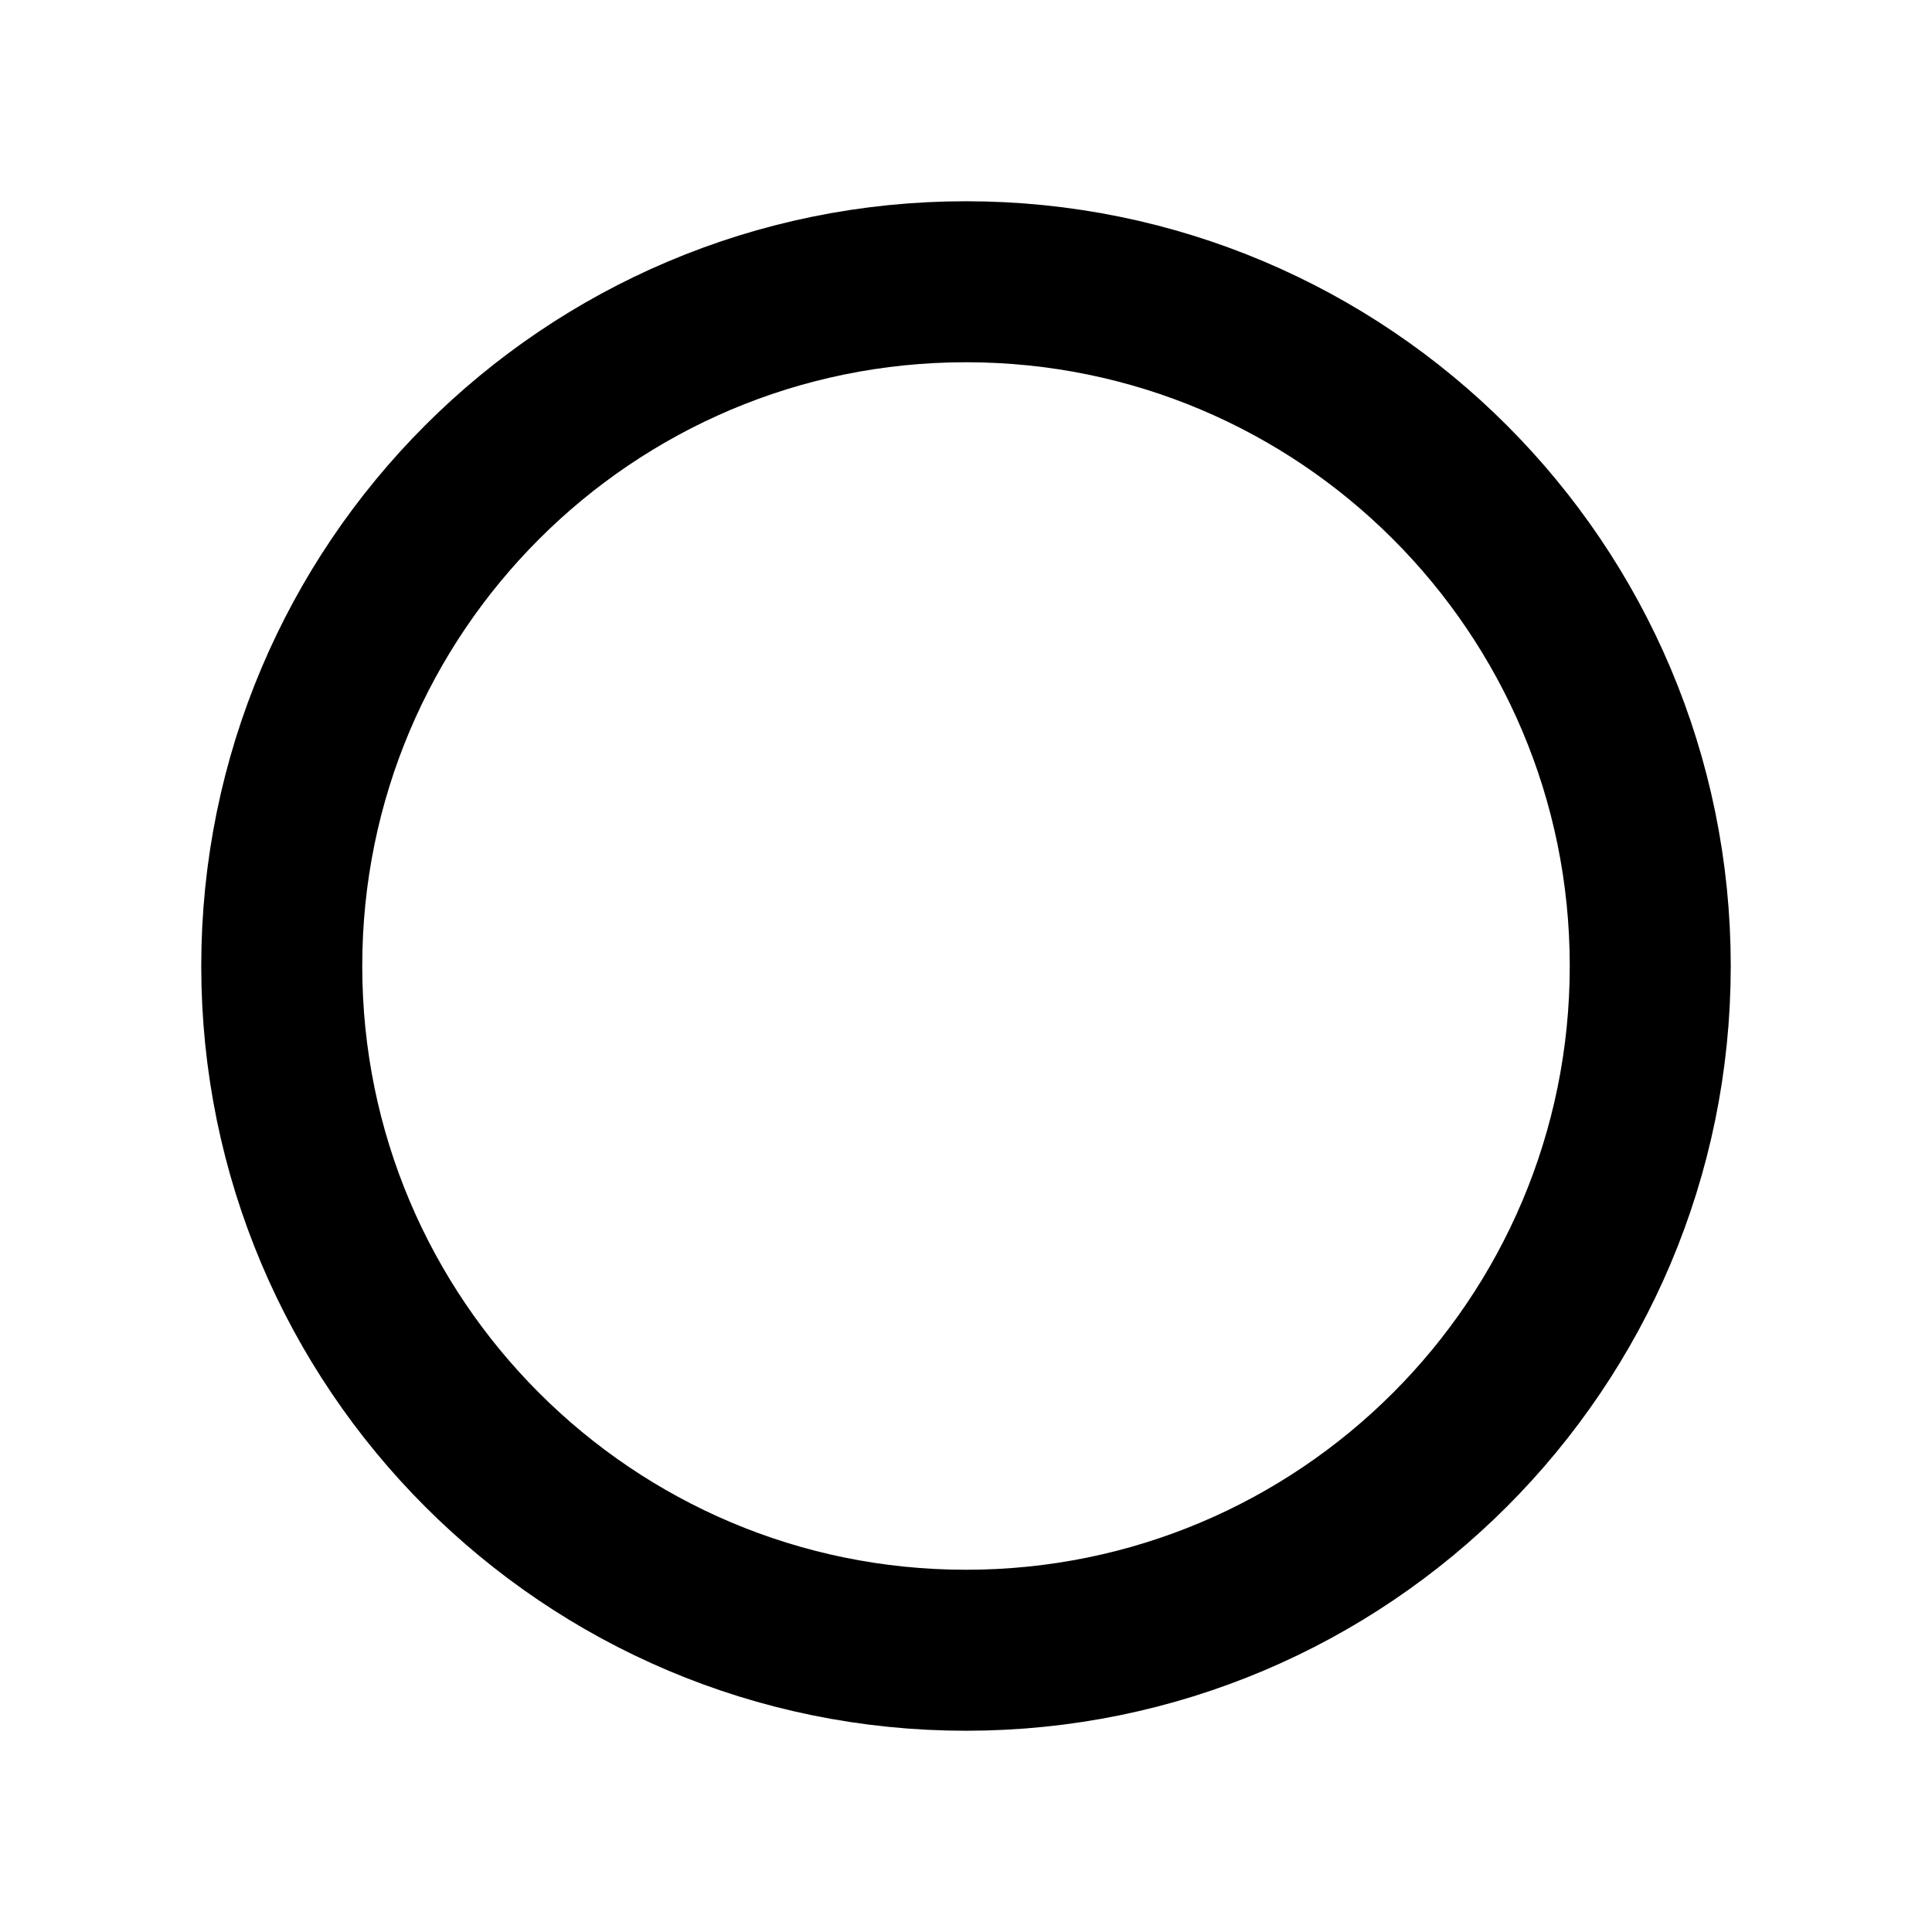
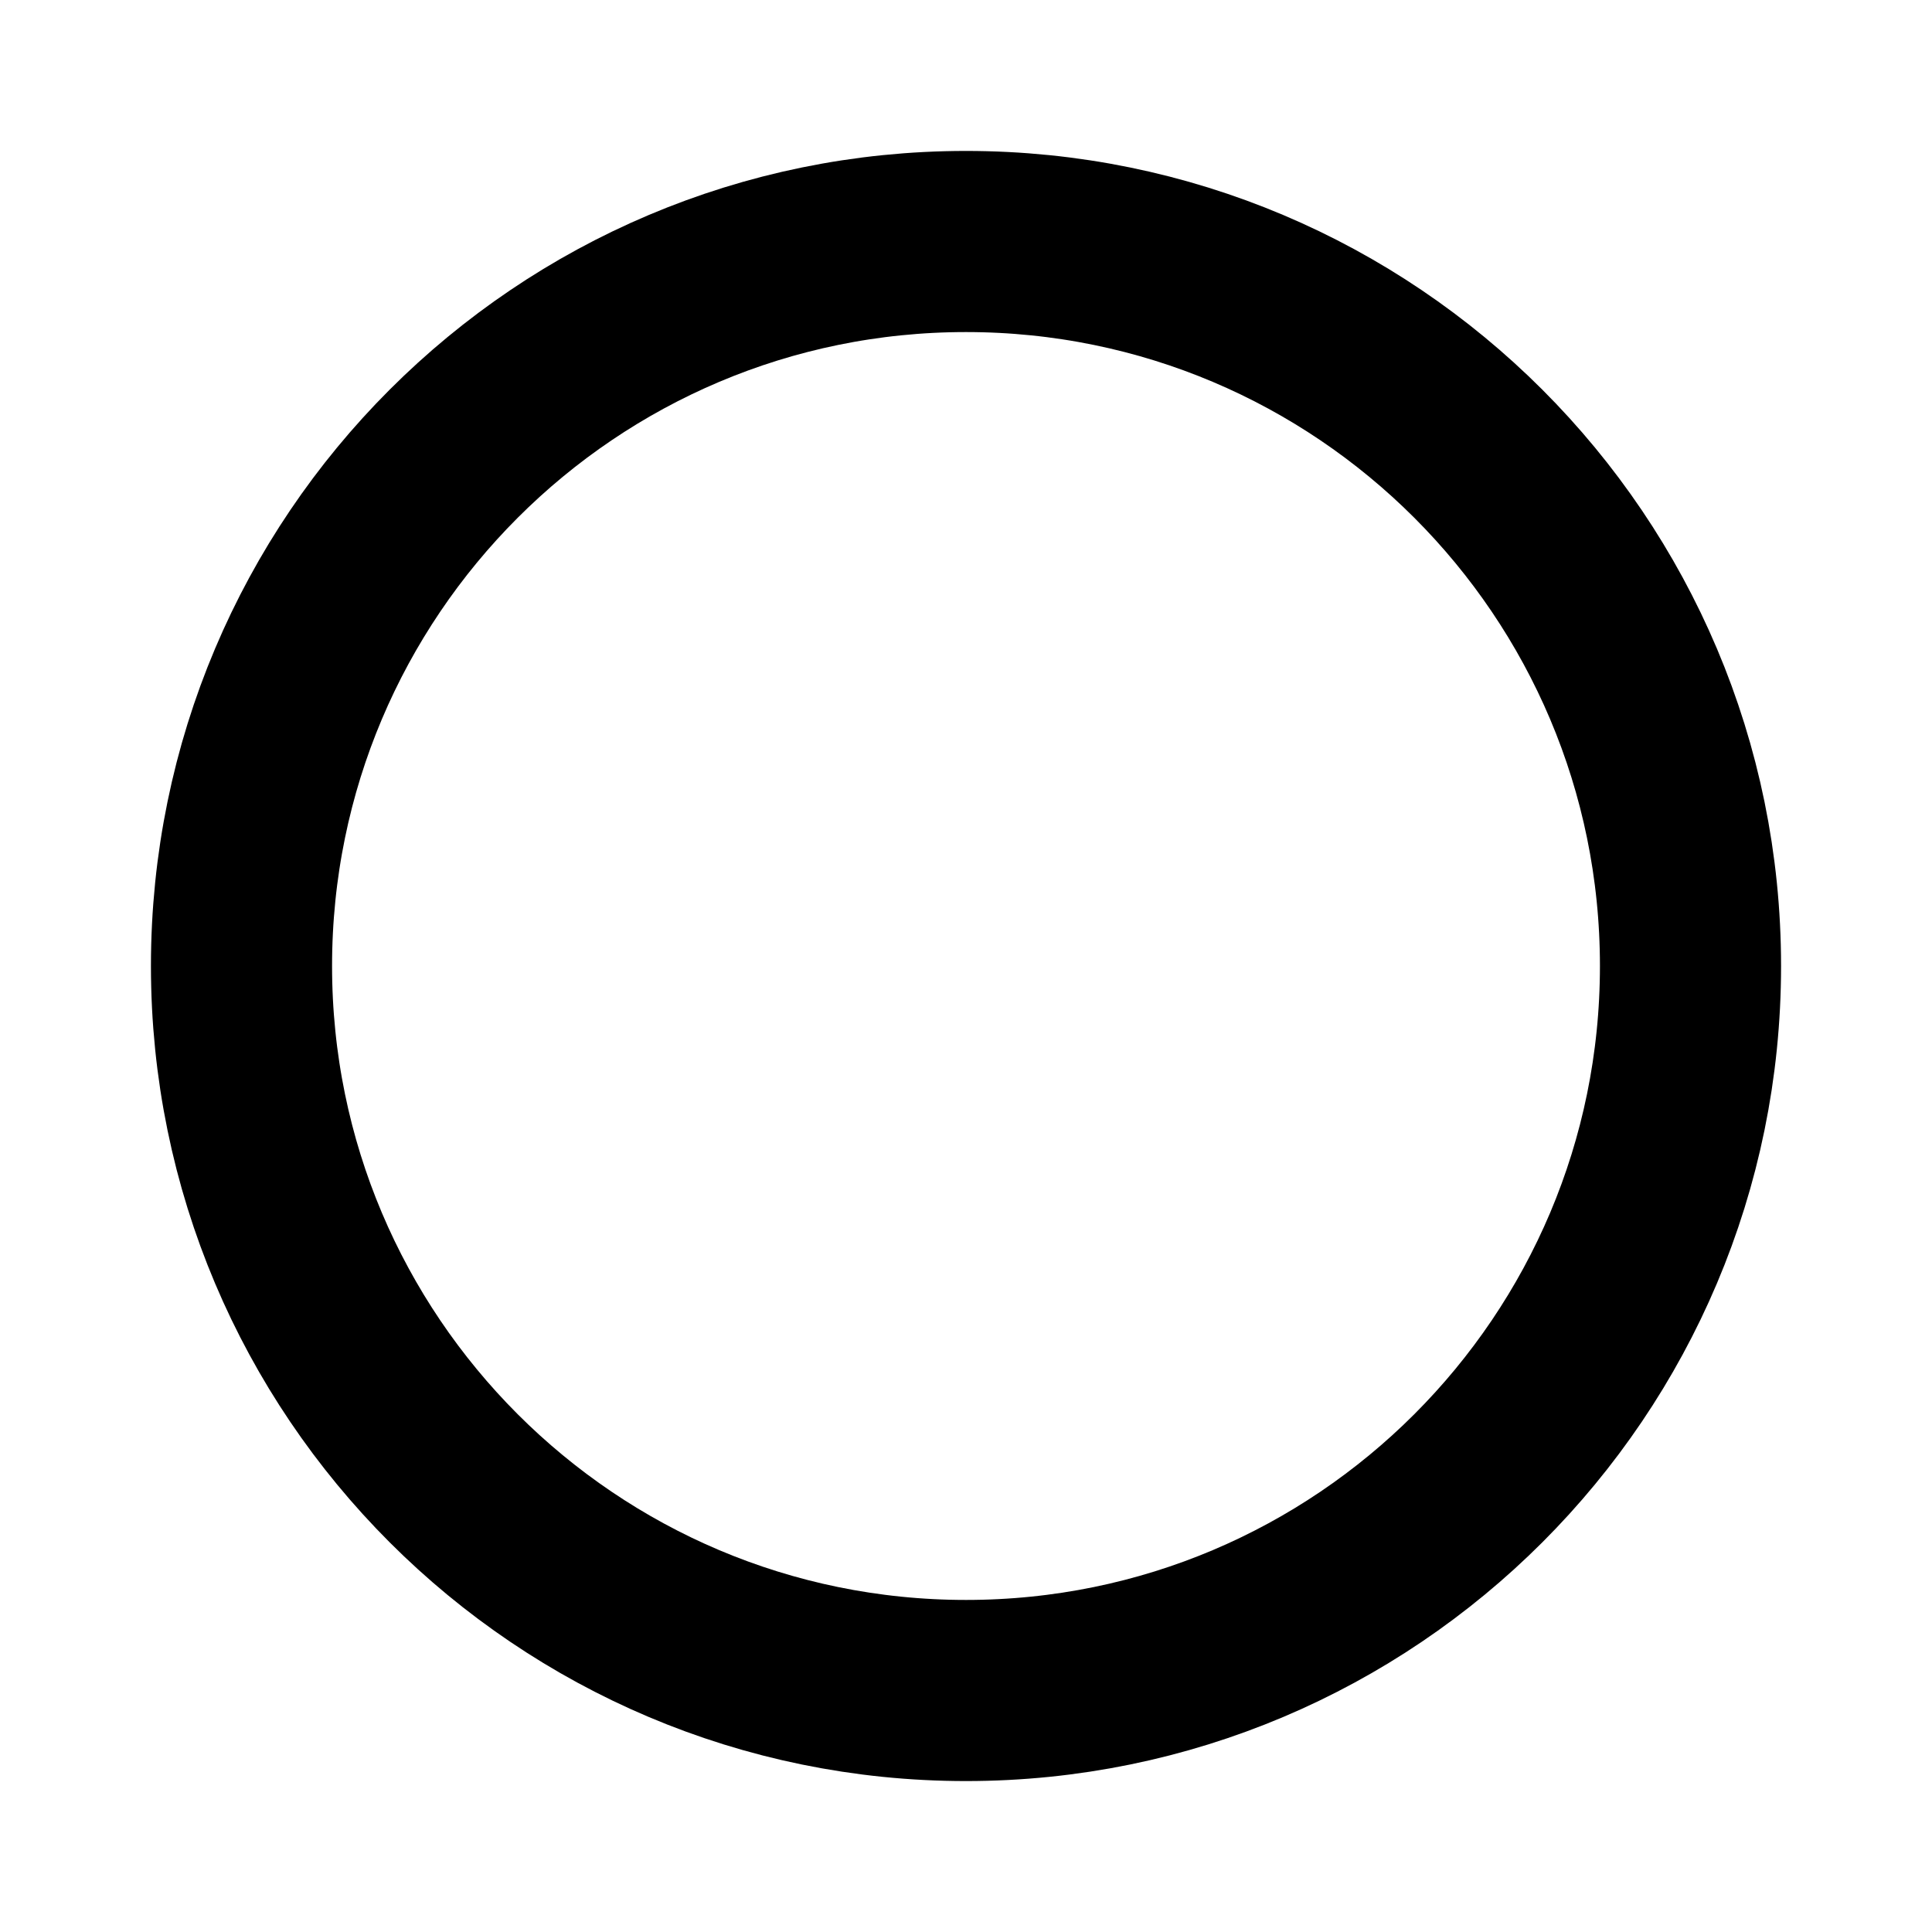
<svg xmlns="http://www.w3.org/2000/svg" width="100%" height="100%" viewBox="0 0 24 24" fill="none" stroke="currentColor" stroke-width="2" stroke-linecap="round" stroke-linejoin="round" aria-hidden="true" focusable="false" data-macro-icon="task-created">
-   <circle cx="12" cy="12" r="8.5" />
+   <circle cx="12" cy="12" r="9" stroke-width="2.25" />
</svg>
